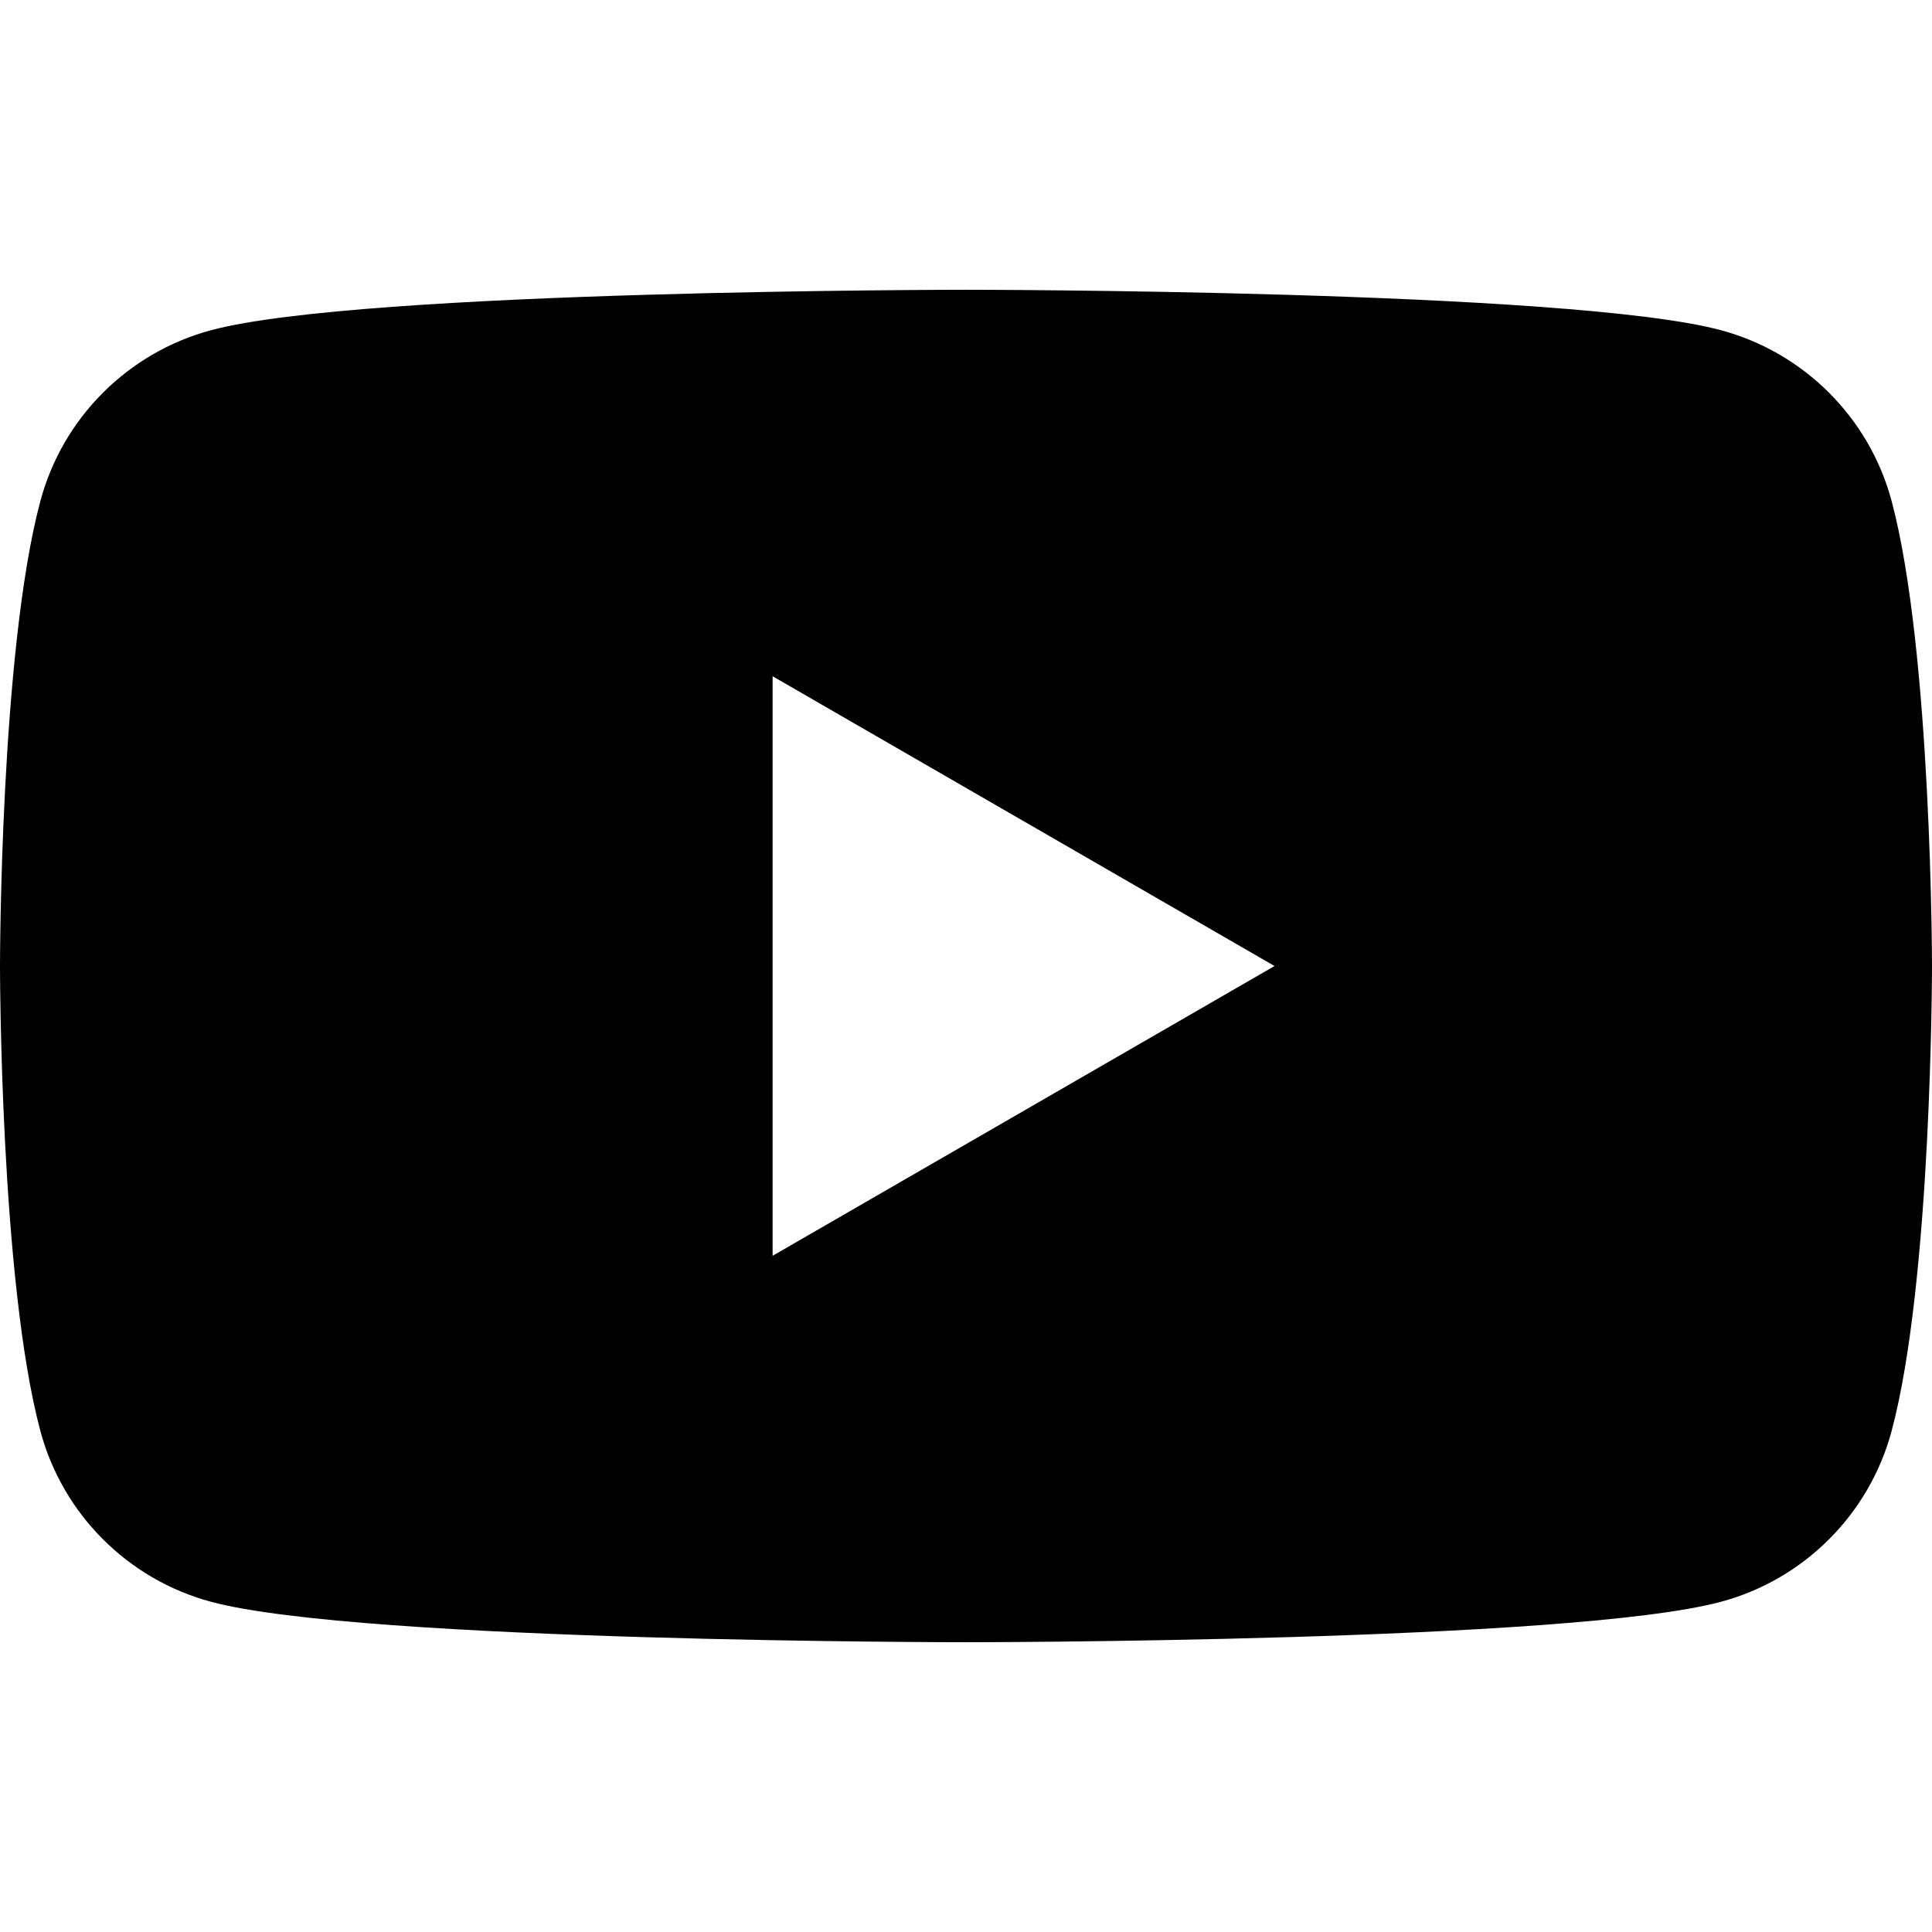
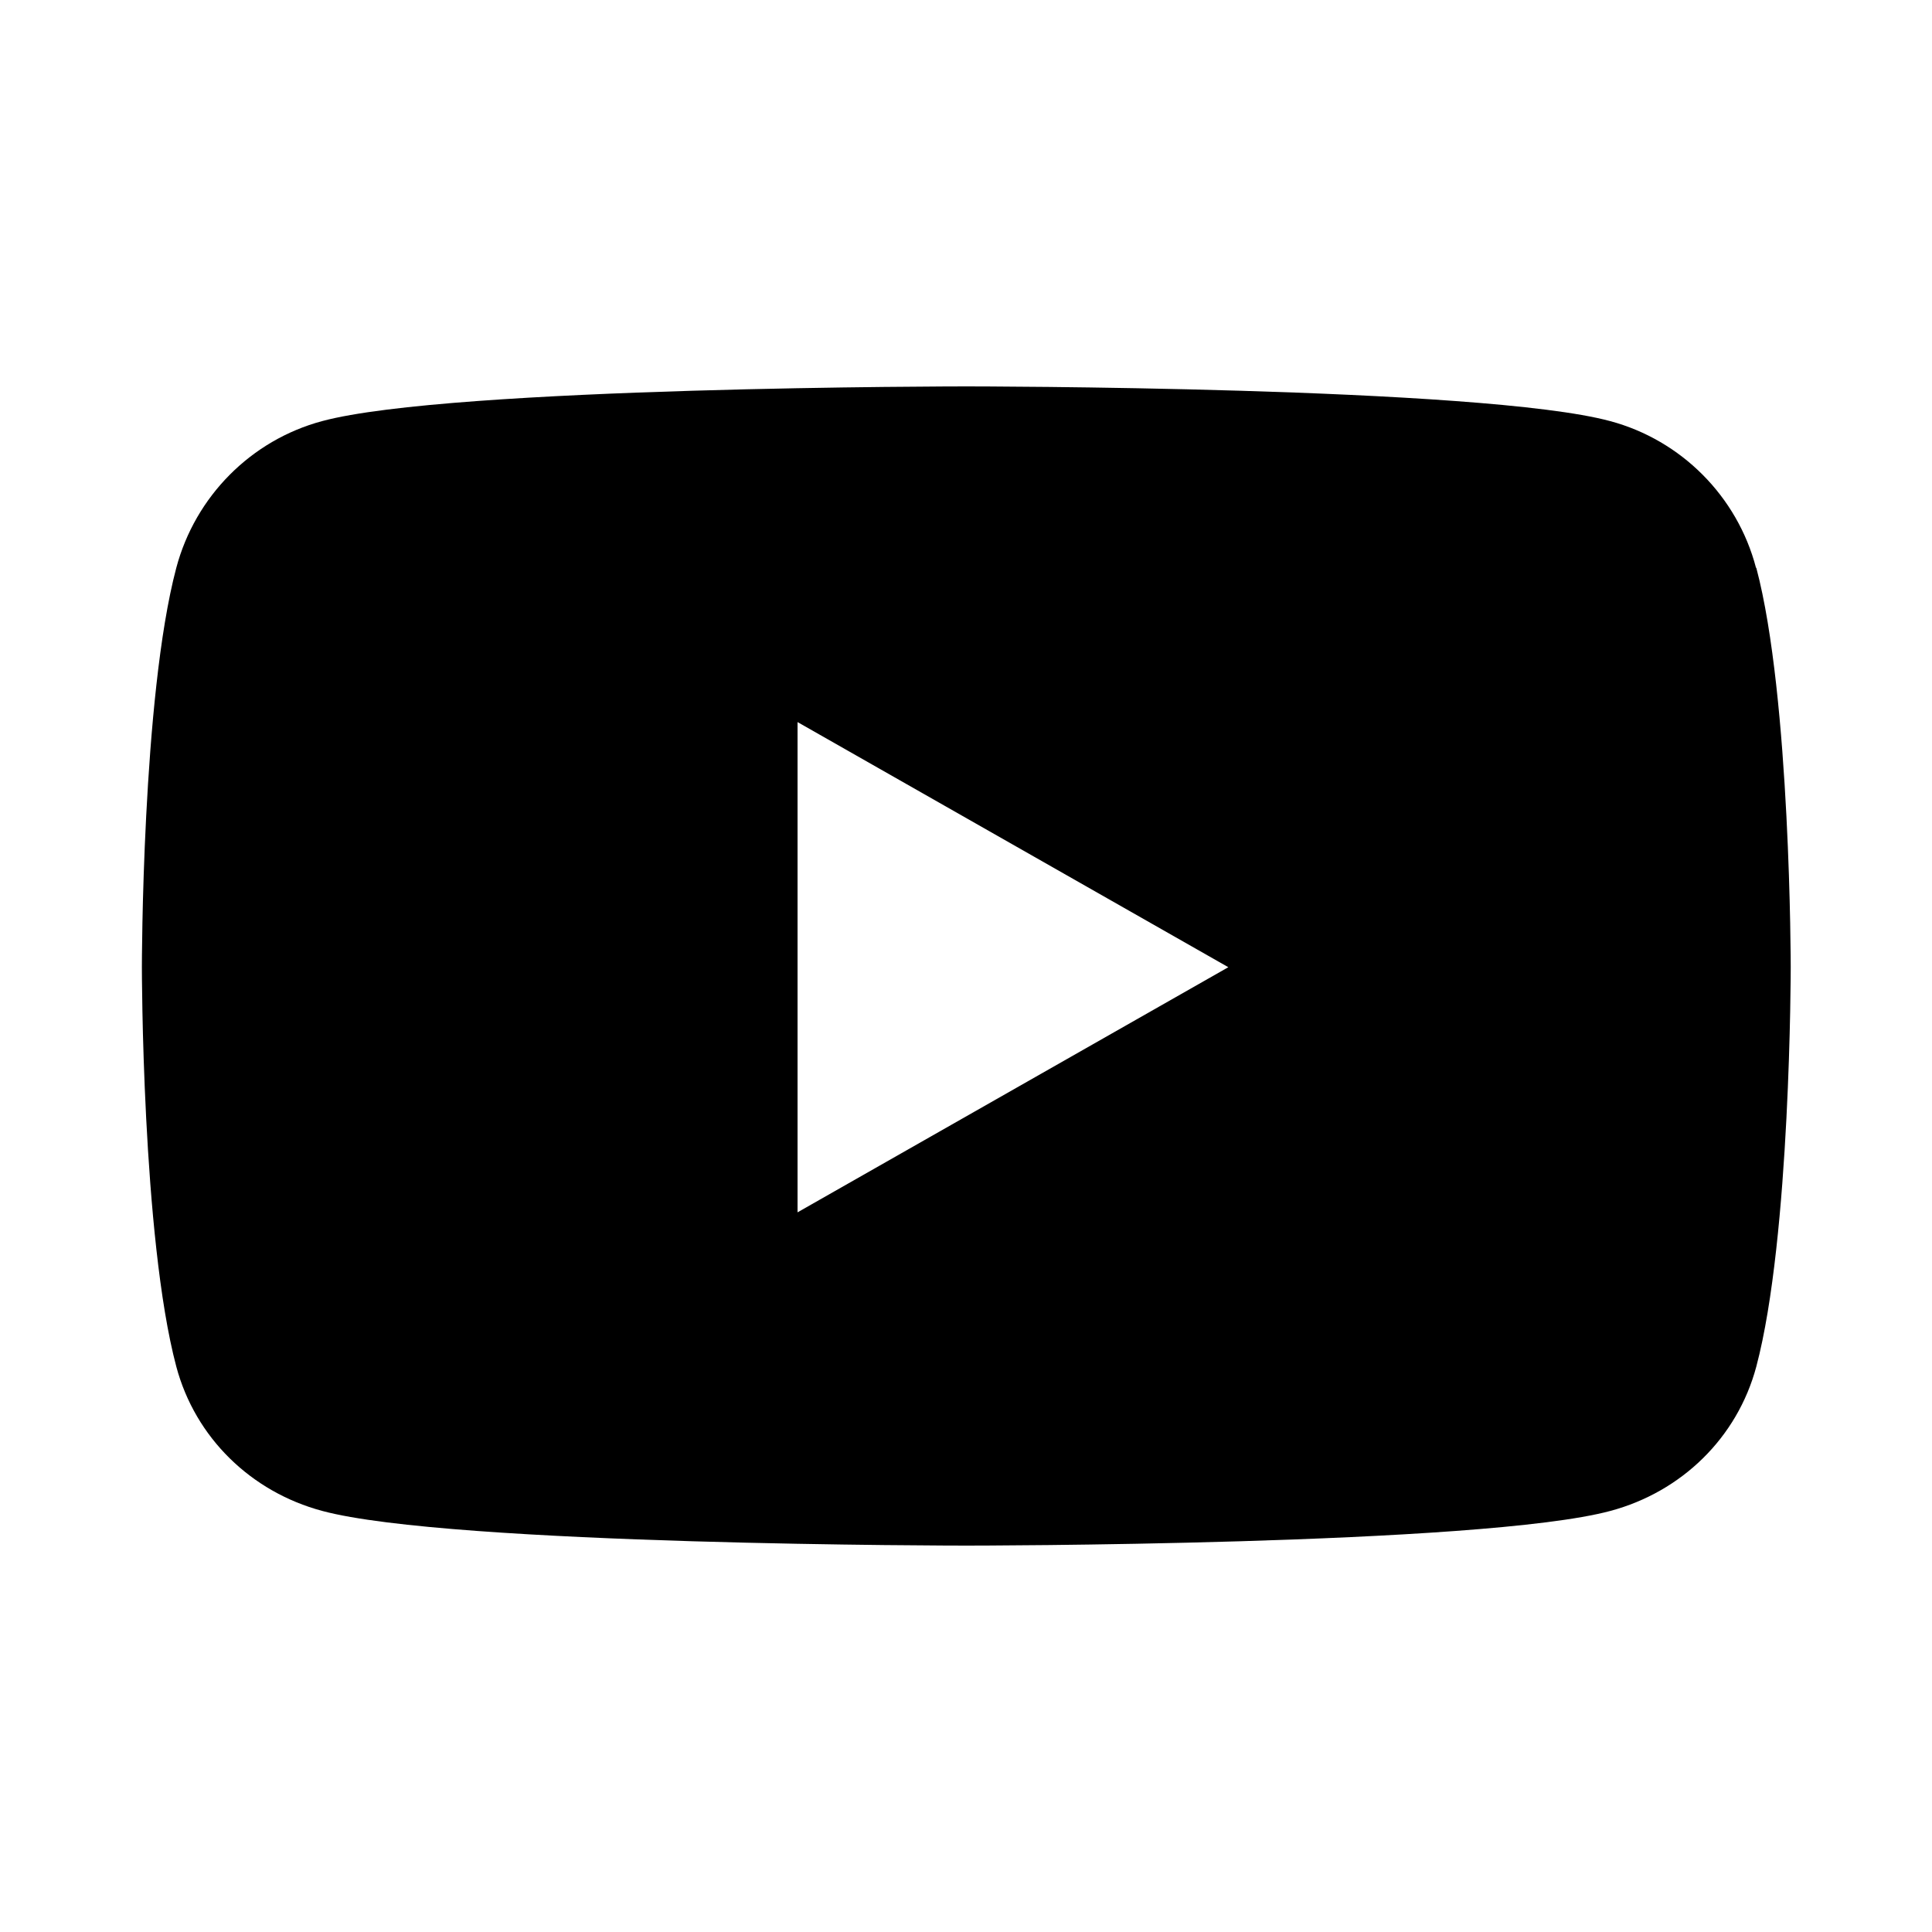
- <svg xmlns="http://www.w3.org/2000/svg" id="icons" viewBox="0 0 512 512" version="1.1" xml:space="preserve">
-   <defs id="defs1" />
-   <path id="path1-3" style="stroke-width:17.921" class="style-scope yt-icon" d="m 256,76.792 c 0,0 -160.116,-2.2e-4 -200.029,10.705 C 33.928,93.398 16.606,110.72 10.705,132.763 -2.1385557e-4,172.676 0,255.999 0,255.999 c 0,0 -2.1385557e-4,83.325 10.705,123.238 5.901,22.043 23.223,39.364 45.266,45.264 C 95.884,435.207 256,435.208 256,435.208 c 0,0 160.116,-0.001 200.027,-10.707 22.043,-5.9 39.368,-23.221 45.268,-45.264 C 512.001,339.324 512,255.999 512,255.999 c 0,0 -0.042,-83.323 -10.705,-123.236 C 495.395,110.72 478.07,93.398 456.027,87.497 416.116,76.792 256,76.792 256,76.792 Z M 204.75,179.214 337.766,256.007 204.75,332.798 Z" />
+ <svg xmlns="http://www.w3.org/2000/svg" viewBox="0 0 640 640">
+   <path d="M581.7 188.1C575.5 164.4 556.9 145.8 533.4 139.5C490.9 128 320.1 128 320.1 128C320.1 128 149.3 128 106.7 139.5C83.2 145.8 64.7 164.4 58.4 188.1C47 231 47 320.4 47 320.4C47 320.4 47 409.8 58.4 452.7C64.7 476.3 83.2 494.2 106.7 500.5C149.3 512 320.1 512 320.1 512C320.1 512 490.9 512 533.5 500.5C557 494.2 575.5 476.3 581.8 452.7C593.2 409.8 593.2 320.4 593.2 320.4C593.2 320.4 593.2 231 581.8 188.1zM264.2 401.6L264.2 239.2L406.9 320.4L264.2 401.6z" />
</svg>
